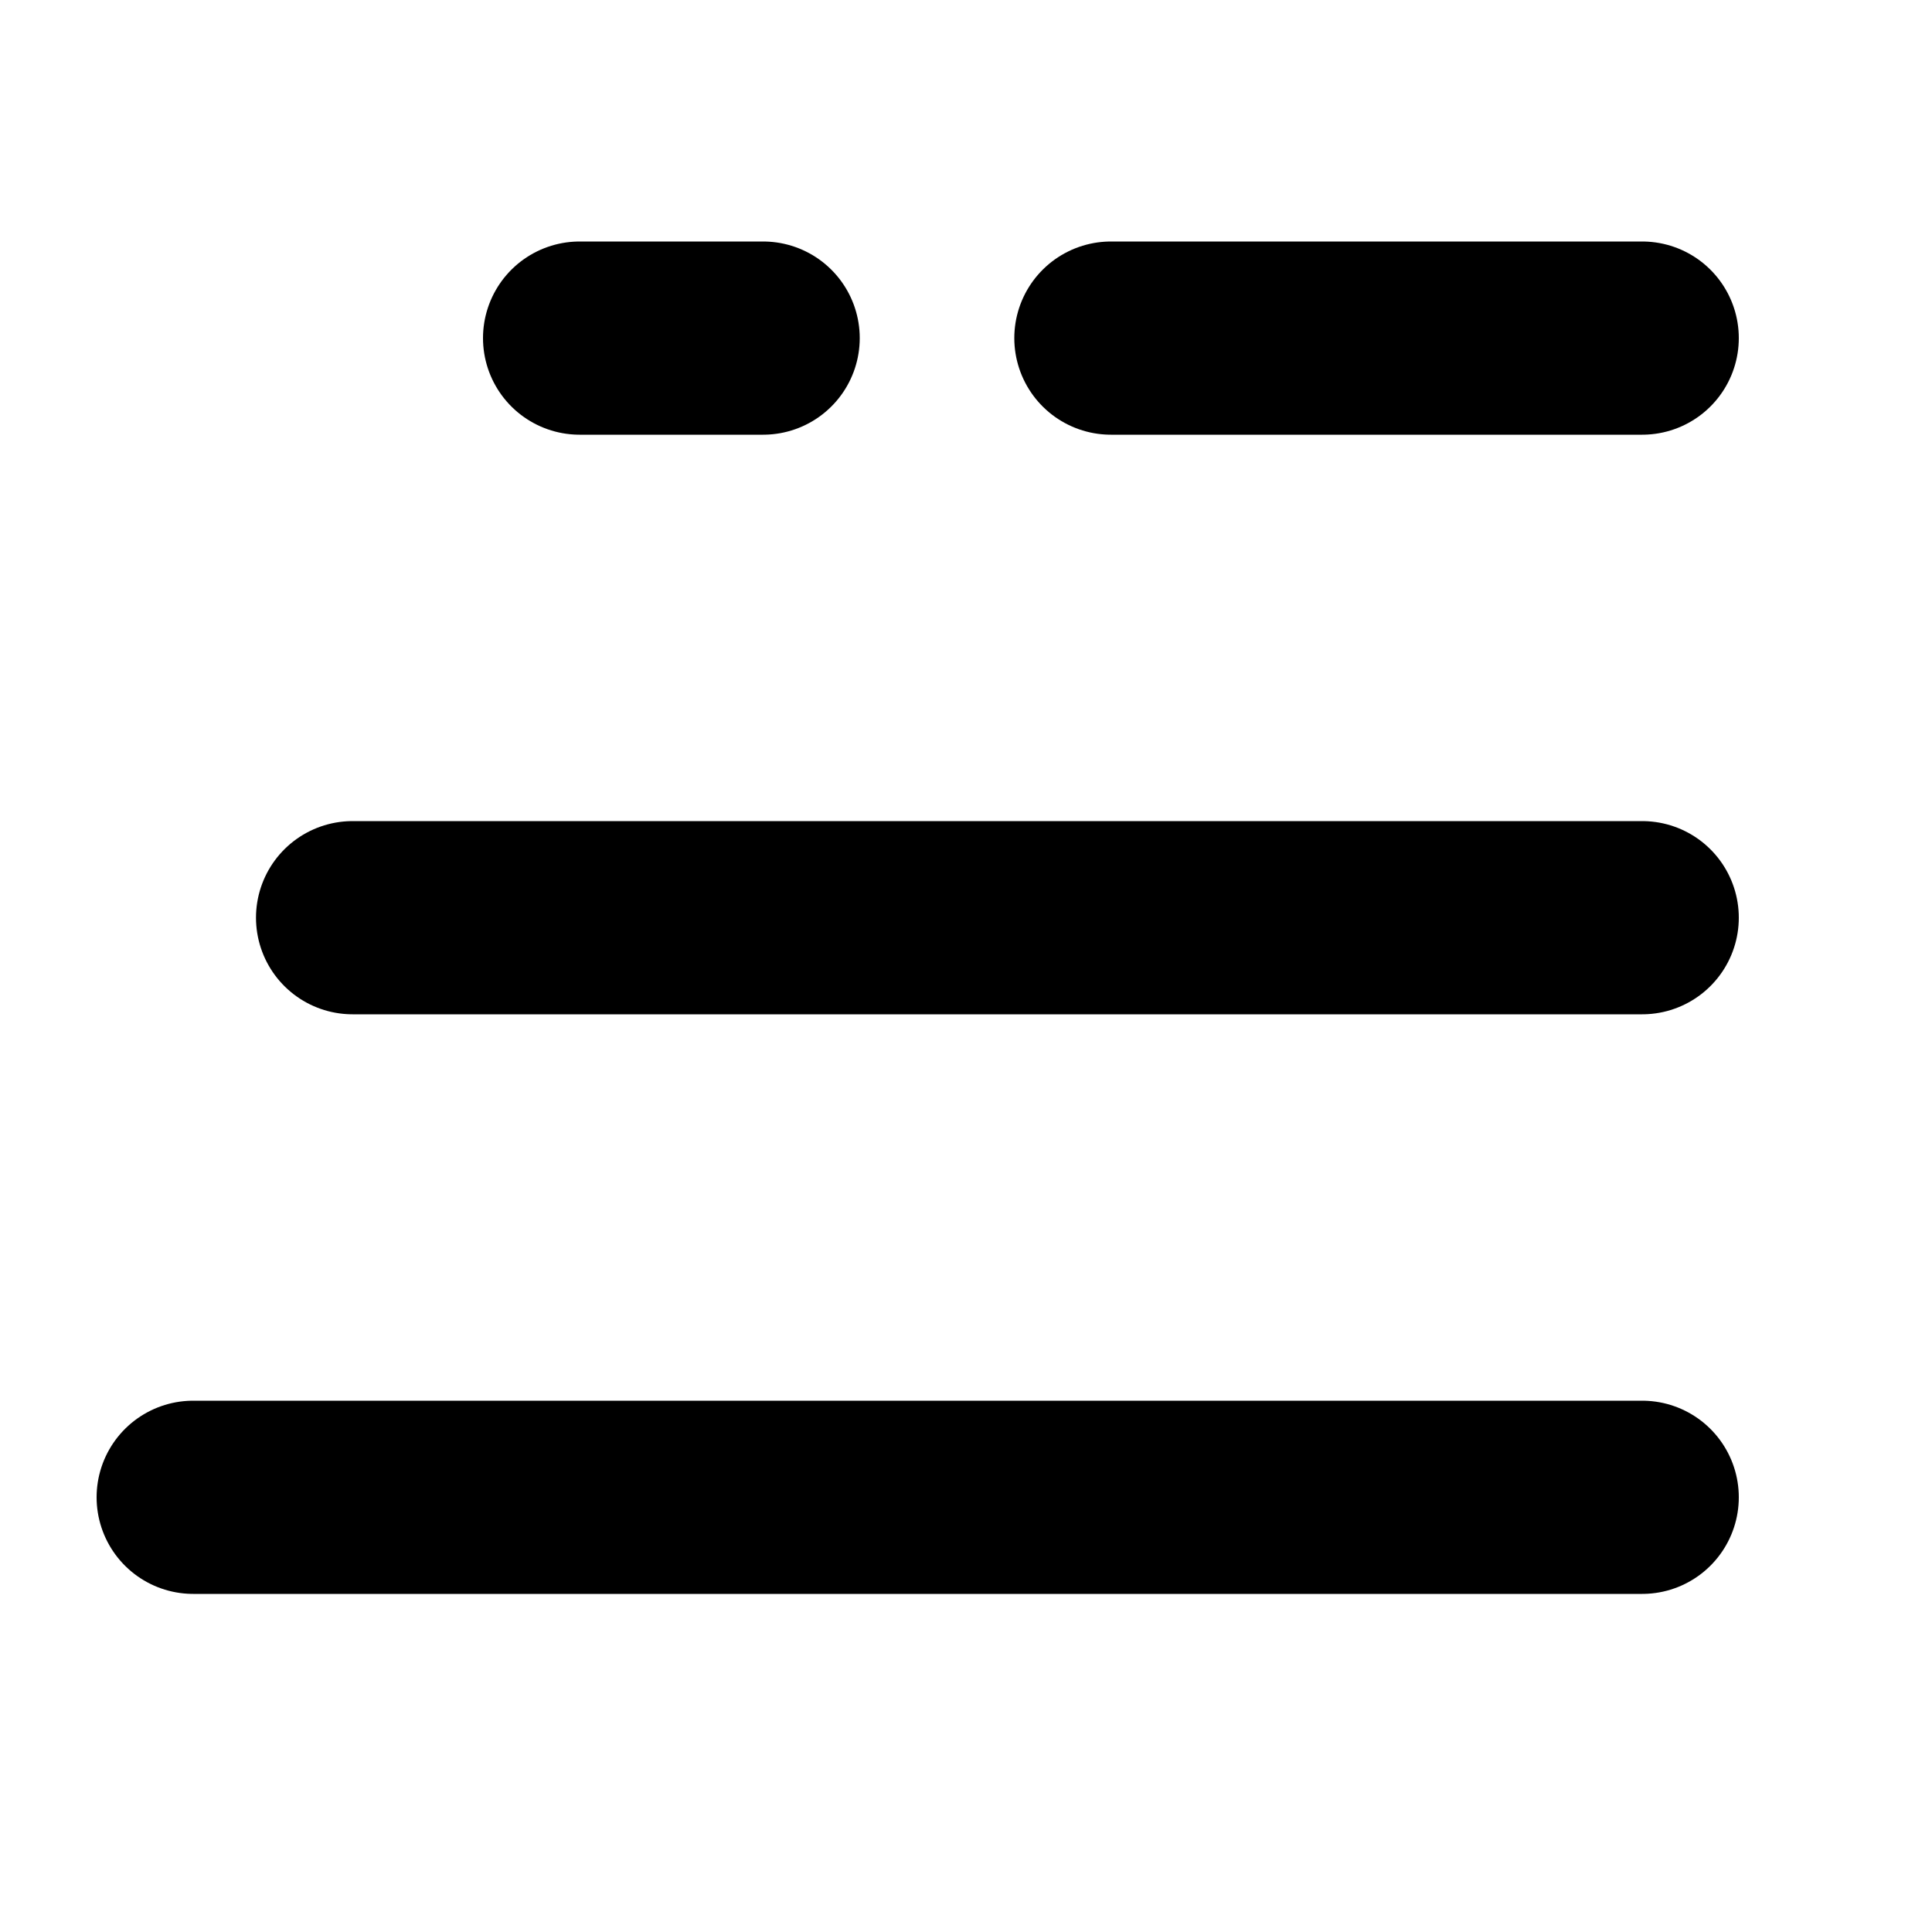
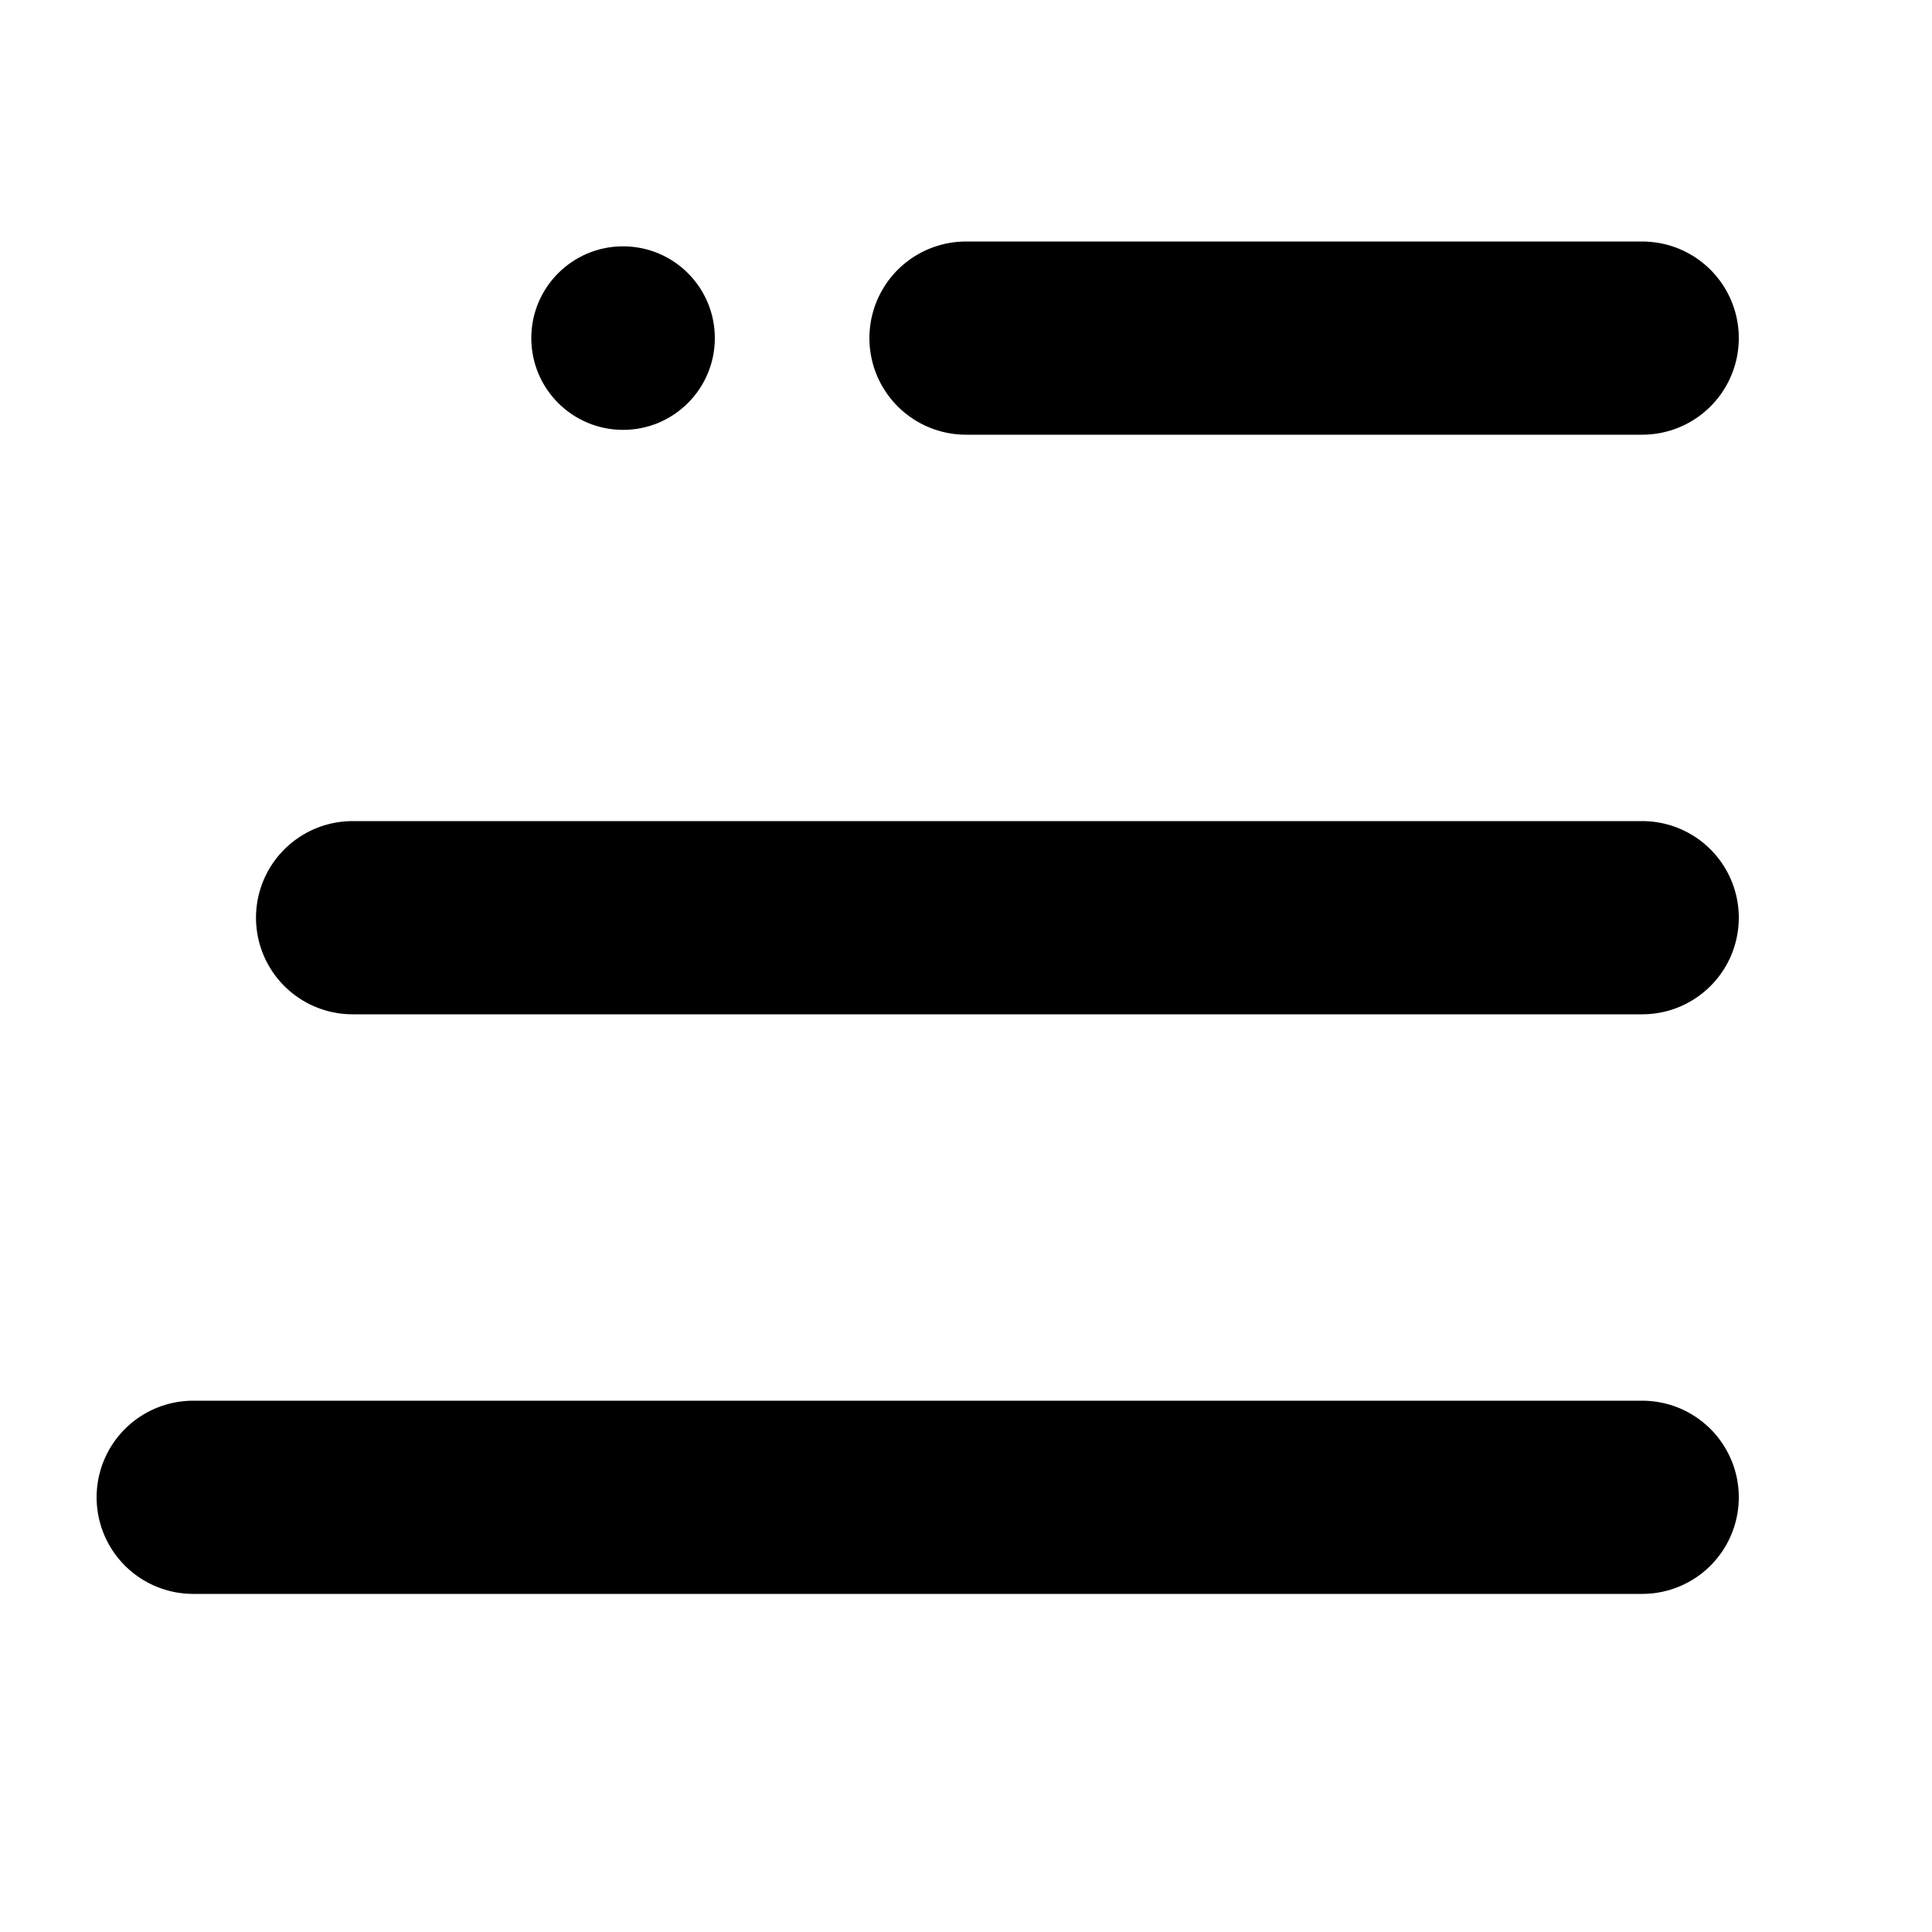
<svg xmlns="http://www.w3.org/2000/svg" version="1.1" id="Layer_1" x="0px" y="0px" viewBox="0 0 40 40" enable-background="new 0 0 40 40" xml:space="preserve">
-   <line fill="none" stroke="#000000" stroke-width="4" stroke-linecap="round" stroke-miterlimit="10" x1="34" y1="7" x2="23" y2="7" />
-   <line fill="none" stroke="#000000" stroke-width="4" stroke-linecap="round" stroke-miterlimit="10" x1="15.8" y1="7" x2="12" y2="7" />
+   <line fill="none" stroke="#000000" stroke-width="4" stroke-linecap="round" stroke-miterlimit="10" x1="34" y1="7" x2="20" y2="7" />
  <line fill="none" stroke="#000000" stroke-width="4" stroke-linecap="round" stroke-miterlimit="10" x1="34" y1="19" x2="7.3" y2="19" />
  <line fill="none" stroke="#000000" stroke-width="4" stroke-linecap="round" stroke-miterlimit="10" x1="34" y1="31" x2="4" y2="31" />
+   <circle cx="12.9" cy="7" r="1.9" />
</svg>
